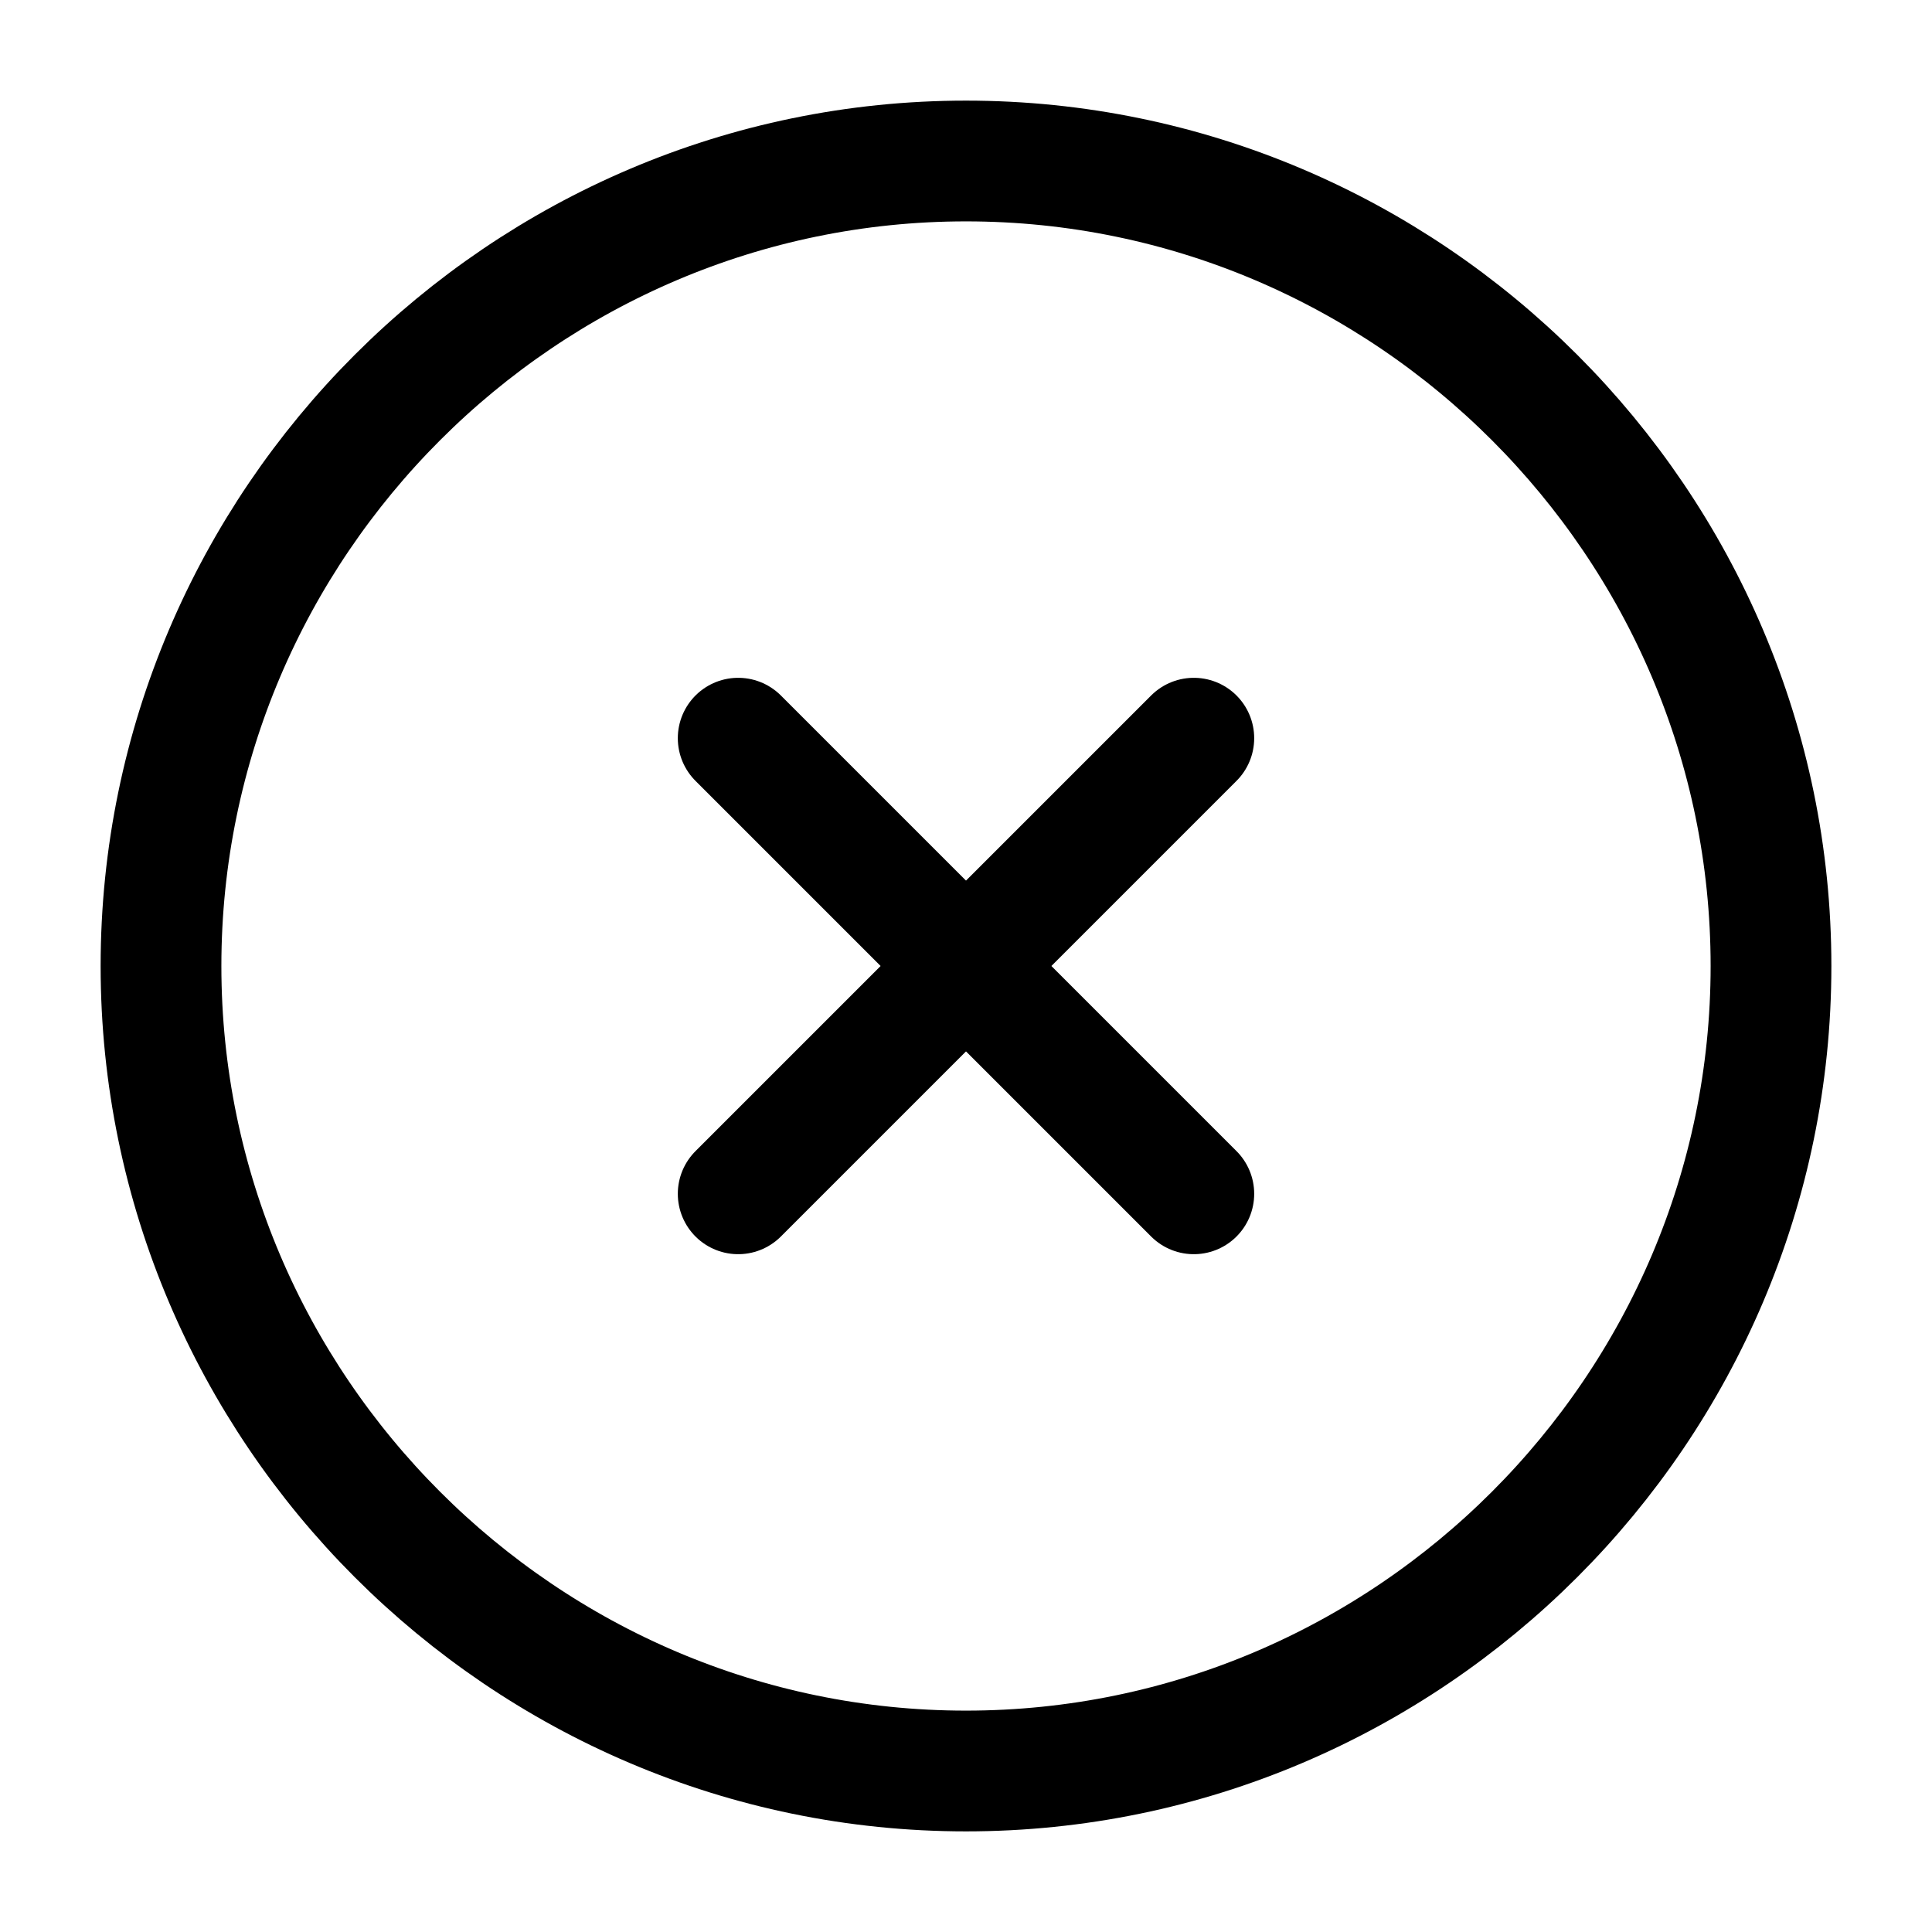
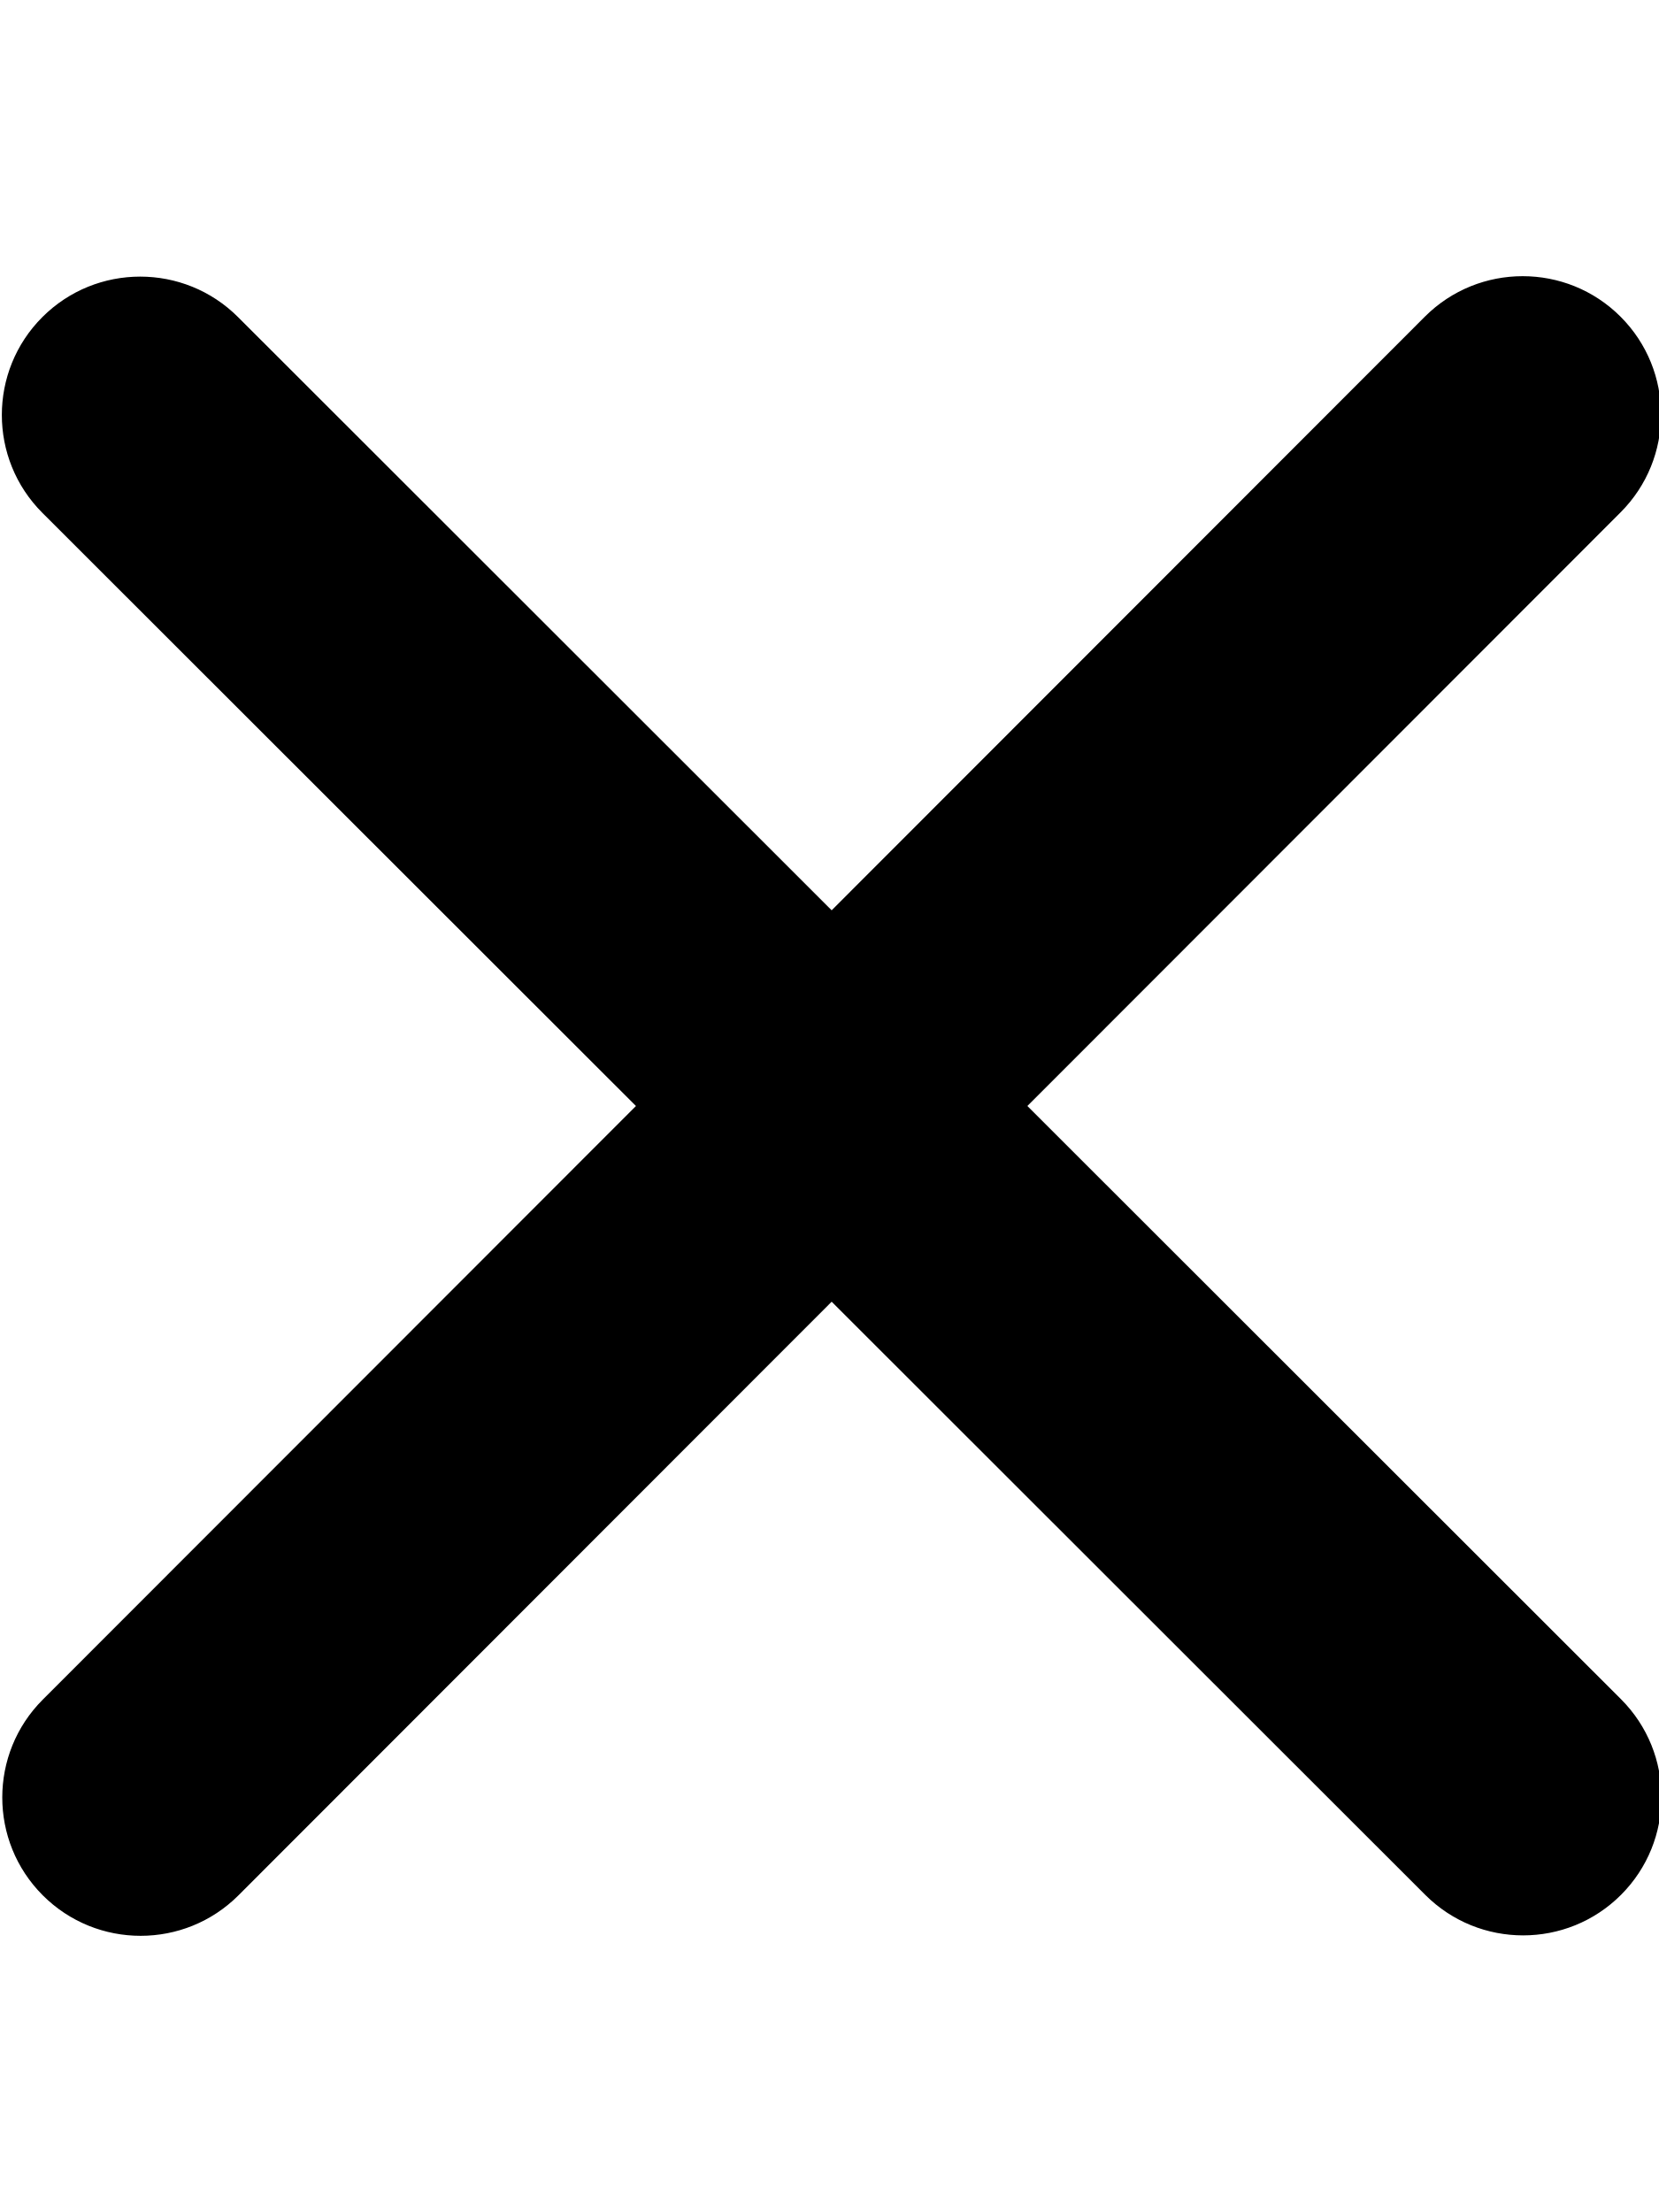
- <svg xmlns="http://www.w3.org/2000/svg" width="24" height="24" viewBox="0 0 24 24" fill="none">
-   <g clip-path="url(#clip0_4418_9821)">
-     <path d="M12 22C17.5 22 22 17.5 22 12C22 6.5 17.5 2 12 2C6.5 2 2 6.5 2 12C2 17.5 6.5 22 12 22Z" stroke="#000000" stroke-width="1.5" stroke-linecap="round" stroke-linejoin="round" />
-     <path d="M9.17 14.83L14.83 9.17" stroke="#000000" stroke-width="1.5" stroke-linecap="round" stroke-linejoin="round" />
-     <path d="M14.83 14.83L9.17 9.17" stroke="#000000" stroke-width="1.5" stroke-linecap="round" stroke-linejoin="round" />
-   </g>
-   <defs>
-     <clipPath id="clip0_4418_9821">
-       <rect width="24" height="24" fill="none" />
-     </clipPath>
-   </defs>
+ <svg xmlns="http://www.w3.org/2000/svg" viewBox="0 0 384 512">
+   <path fill="currentColor" d="M55.1 73.4c-12.5-12.5-32.8-12.5-45.3 0s-12.5 32.8 0 45.3L147.2 256 9.9 393.4c-12.5 12.5-12.5 32.8 0 45.3s32.8 12.5 45.3 0L192.5 301.3 329.9 438.6c12.5 12.5 32.8 12.5 45.3 0s12.5-32.8 0-45.3L237.8 256 375.1 118.6c12.5-12.5 12.5-32.8 0-45.3s-32.8-12.5-45.3 0L192.5 210.7 55.1 73.4z" />
</svg>
